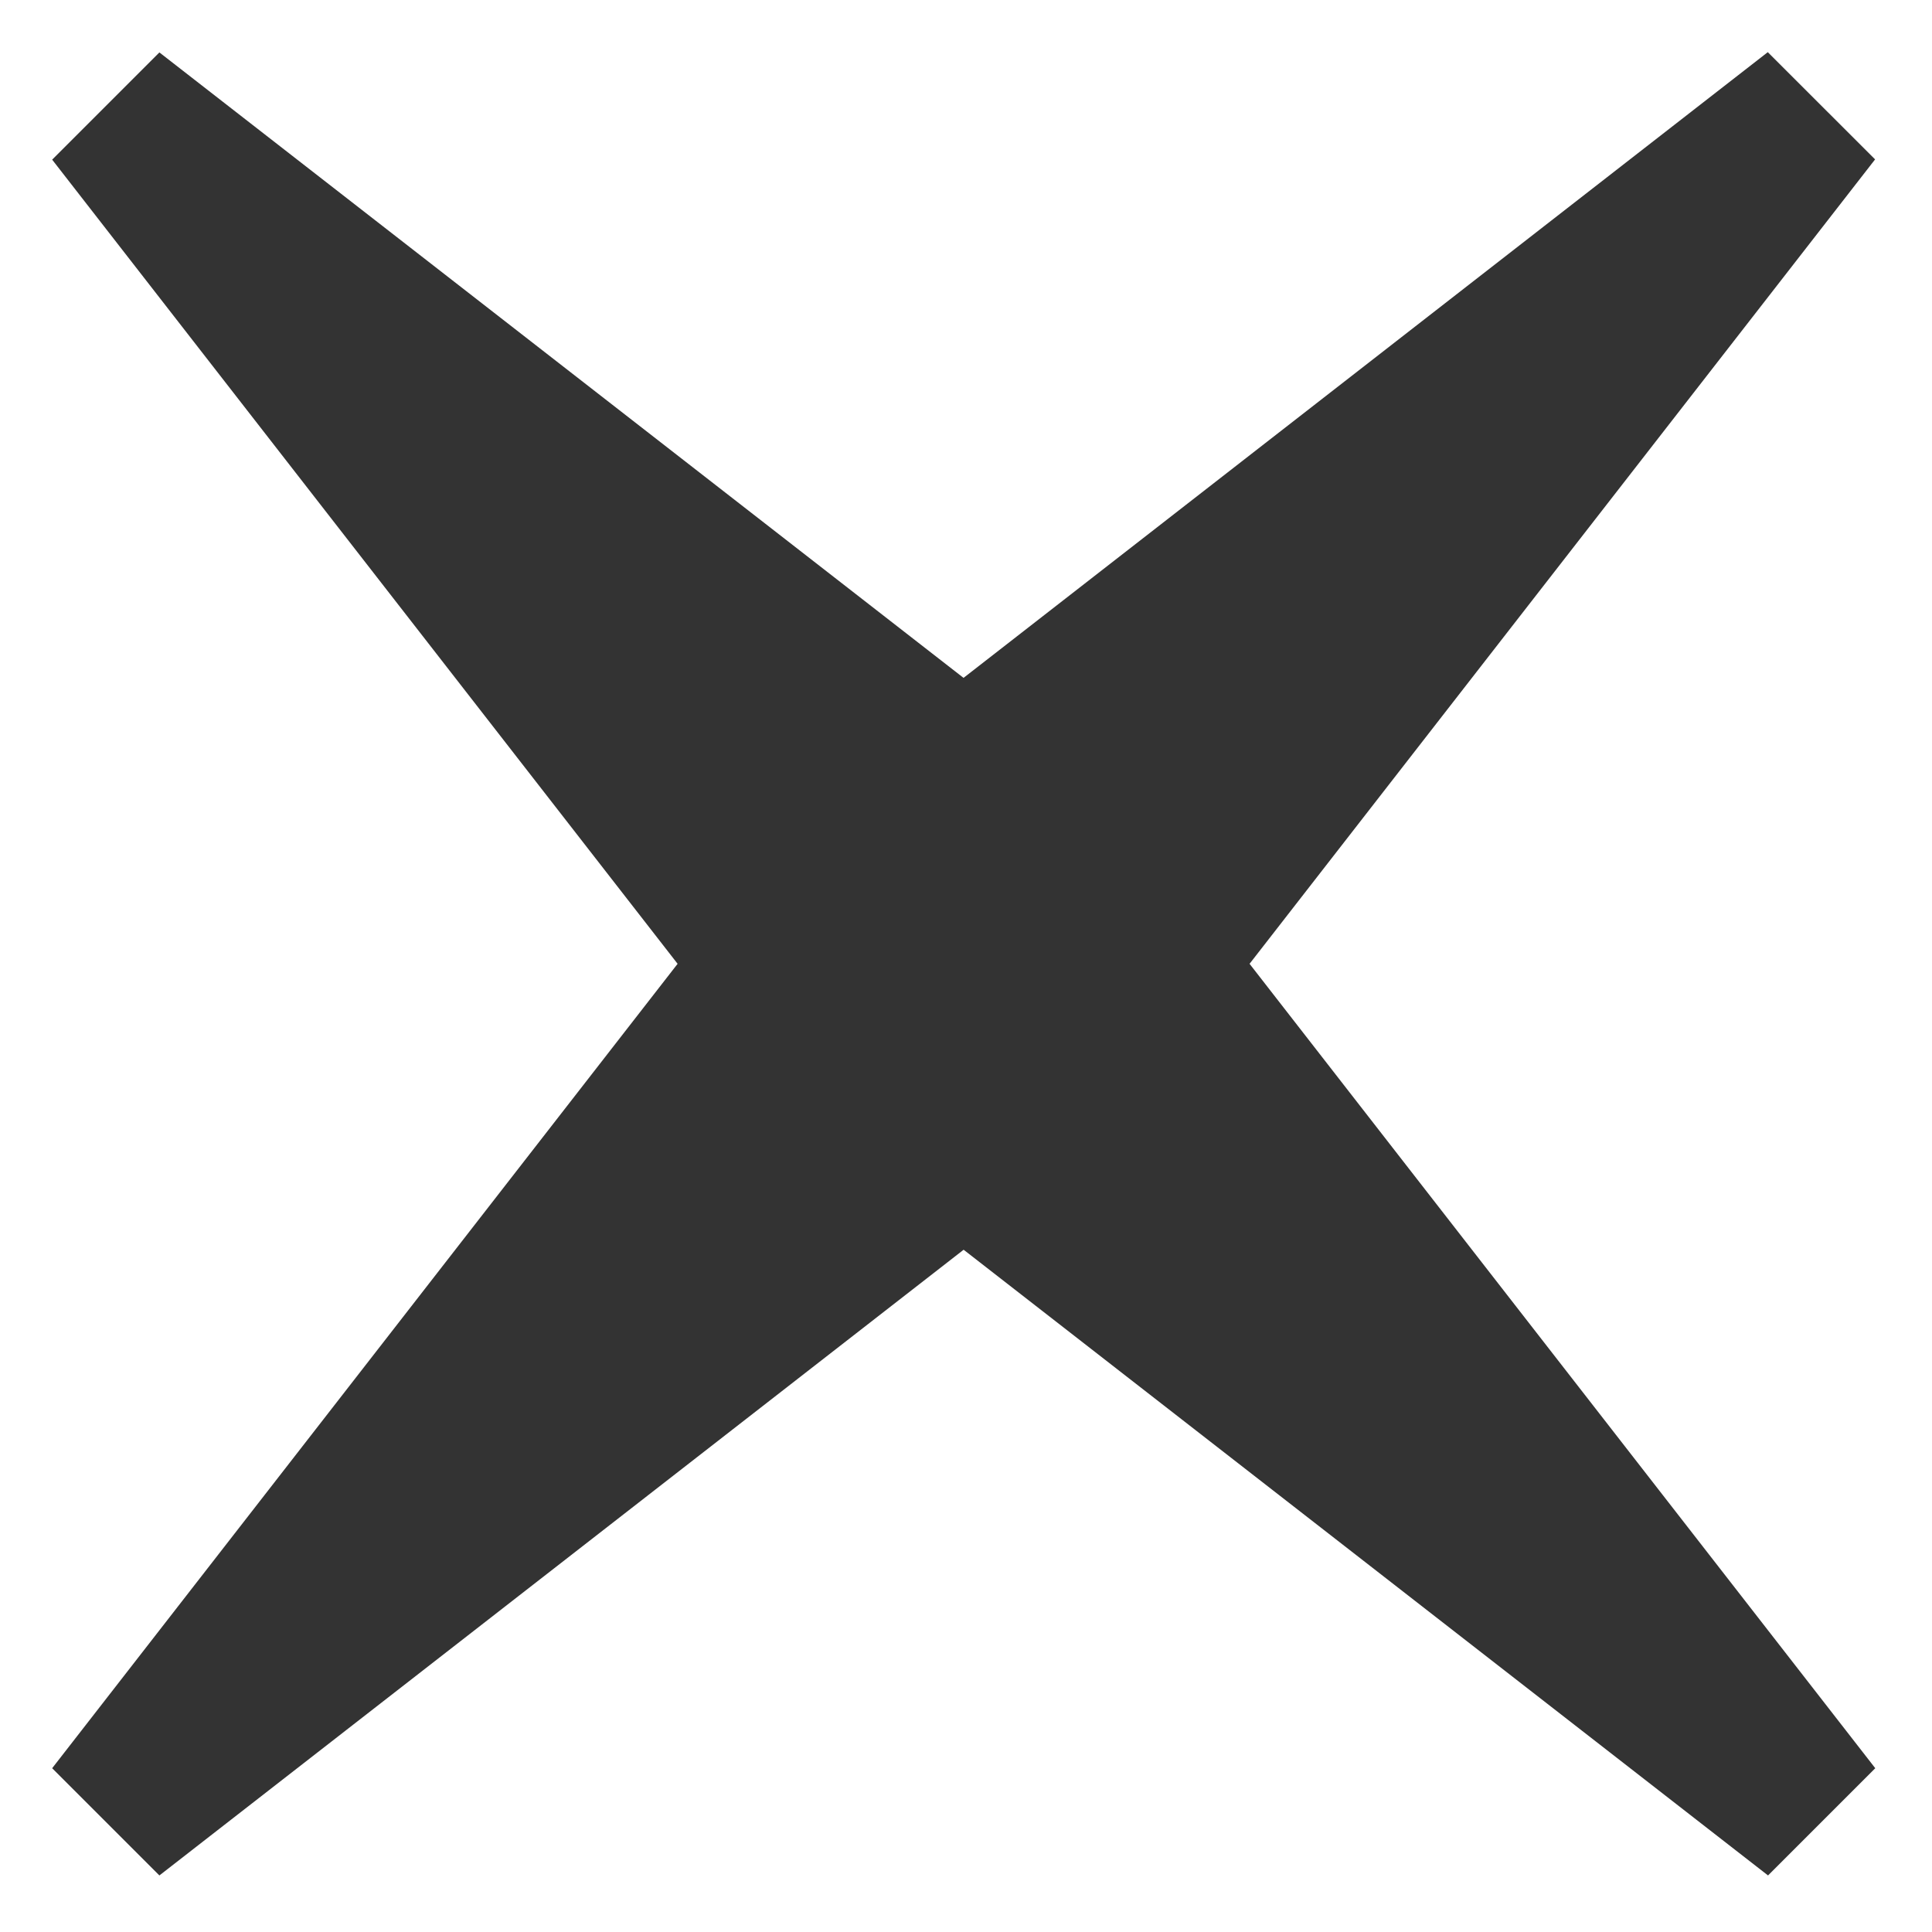
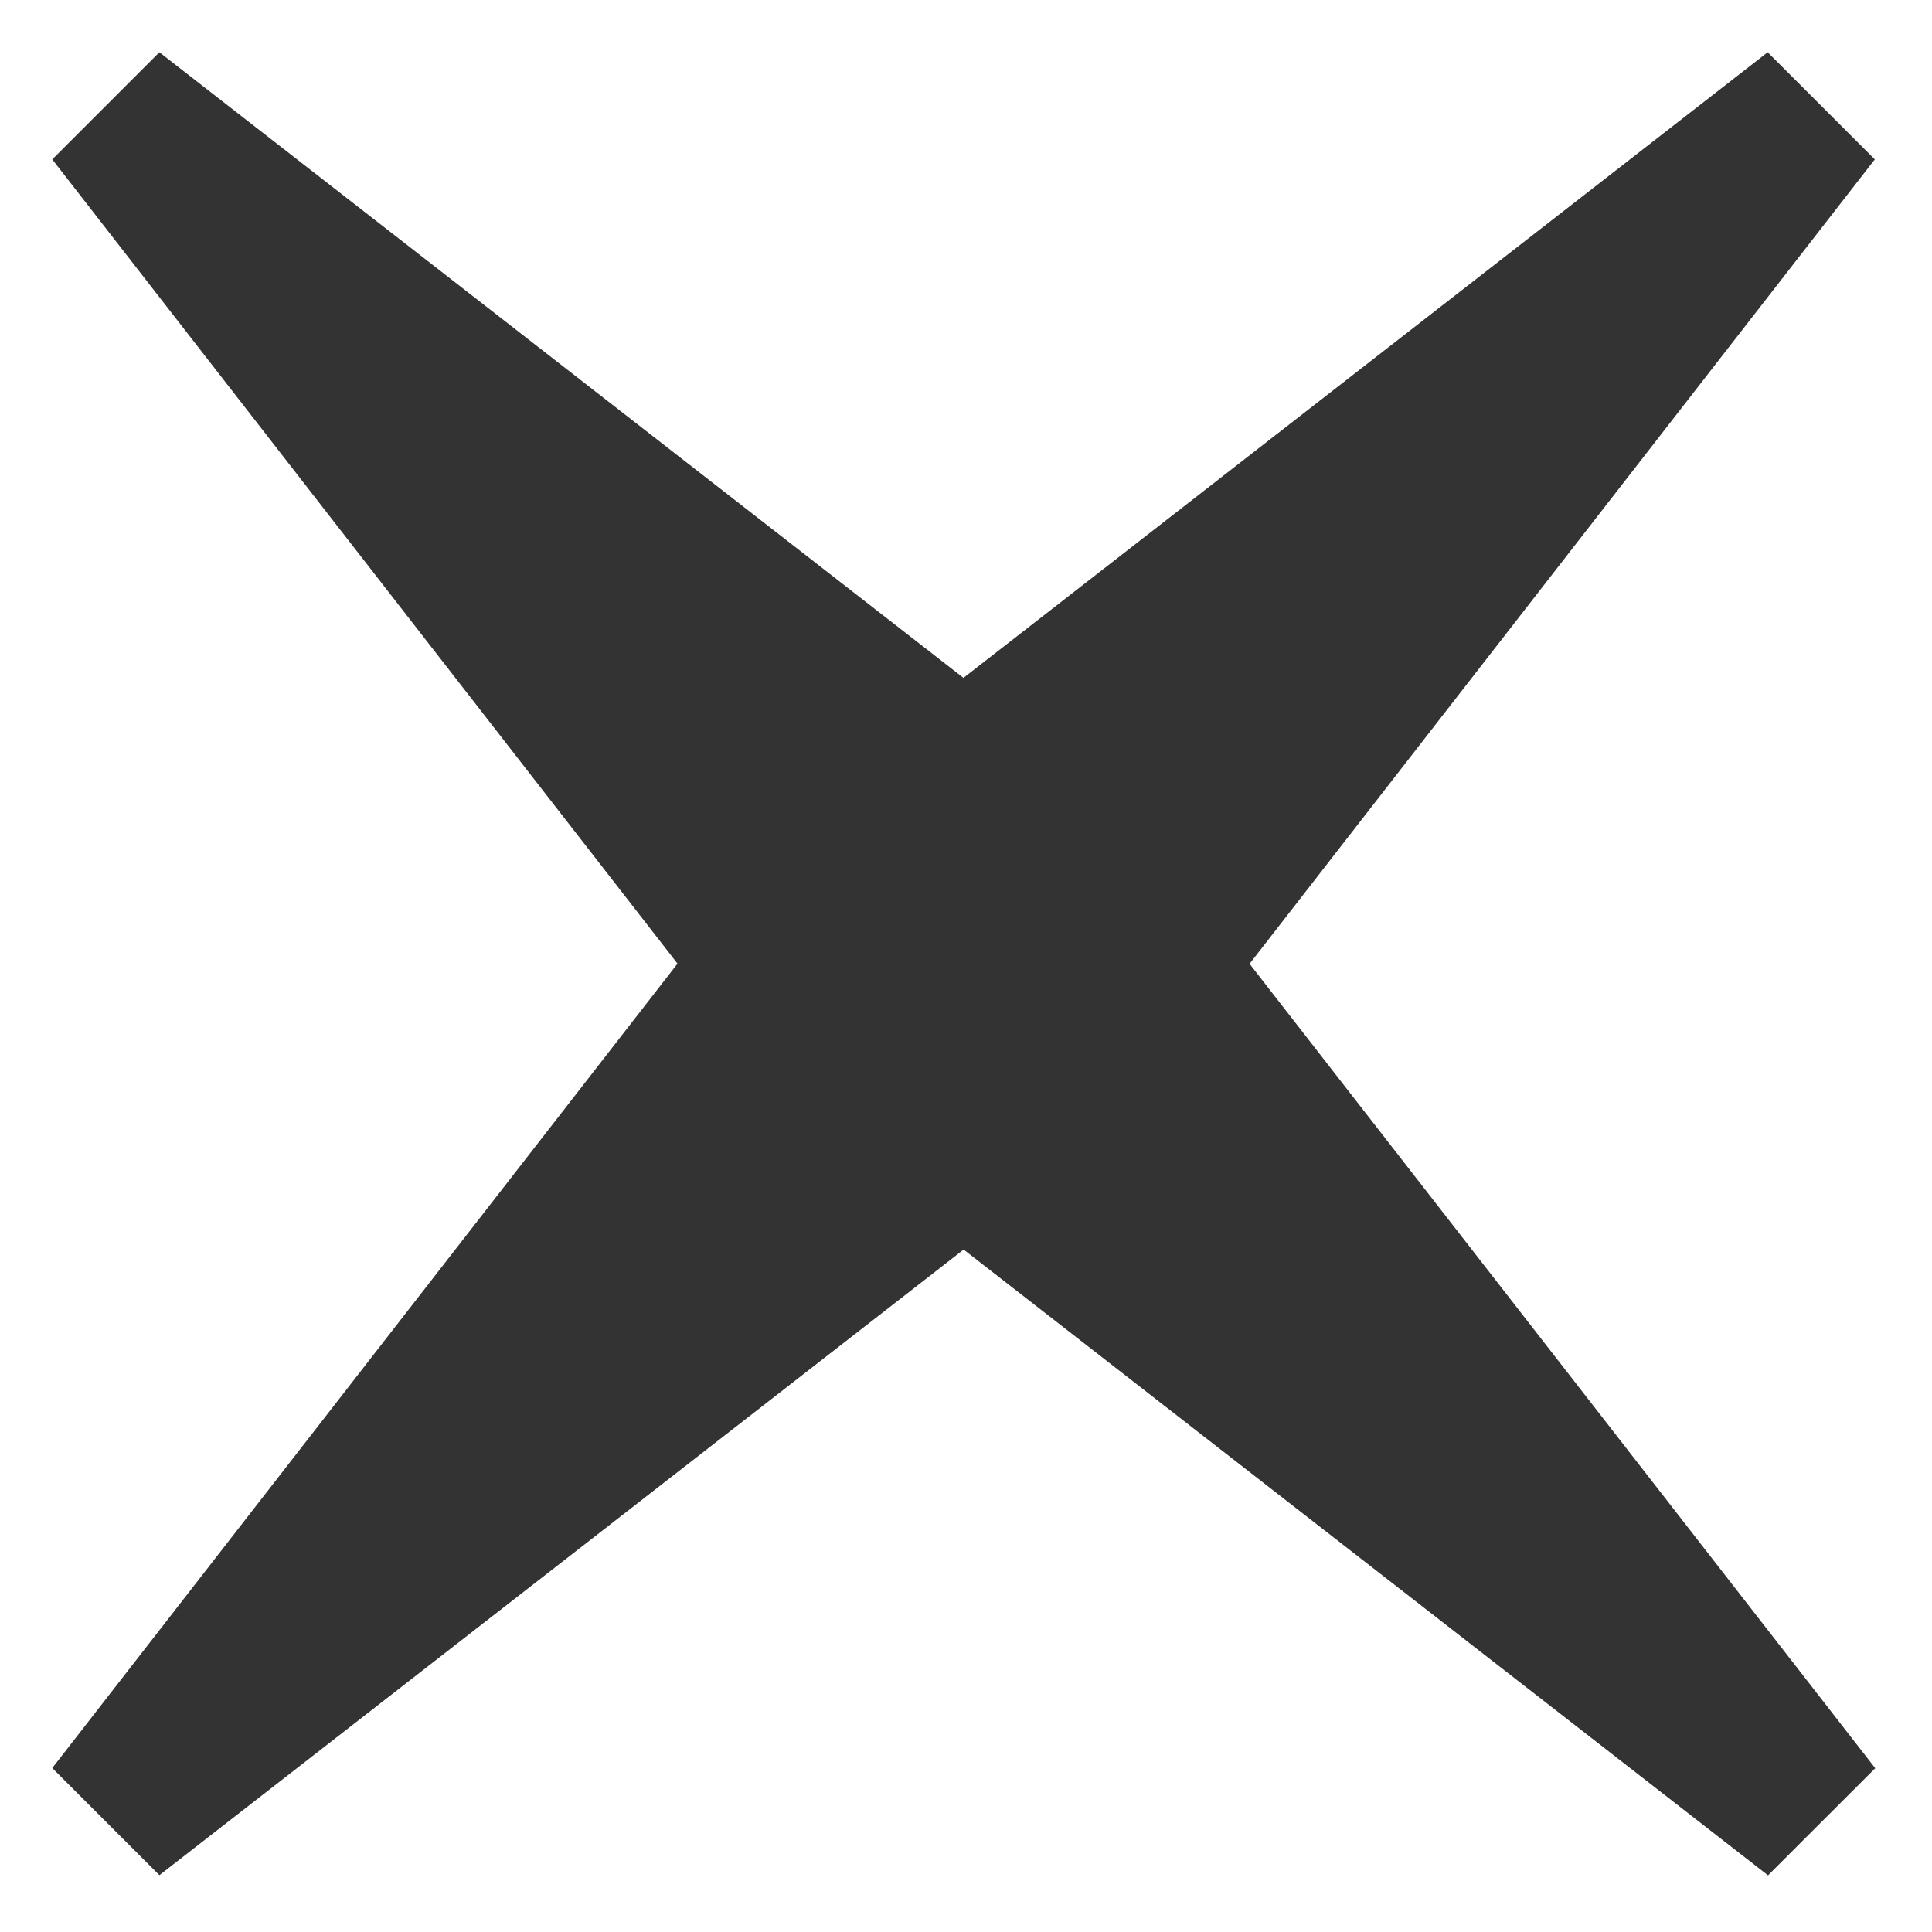
<svg xmlns="http://www.w3.org/2000/svg" width="22" height="22">
-   <path fill="#333" d="M21.354 20.135l-7.125-9.16 7.123-9.16-1.222-1.221-9.158 7.125-9.157-7.122-1.221 1.221 7.122 9.157-7.122 9.16 1.221 1.221 9.158-7.125 9.16 7.125z" />
+   <path fill="#333" d="M21.354 20.135l-7.125-9.16 7.12-9.16-1.22-1.22-9.158 7.124L1.815.595l-1.22 1.22 7.12 9.158-7.12 9.16 1.22 1.22 9.158-7.124 9.16 7.126z" />
</svg>
